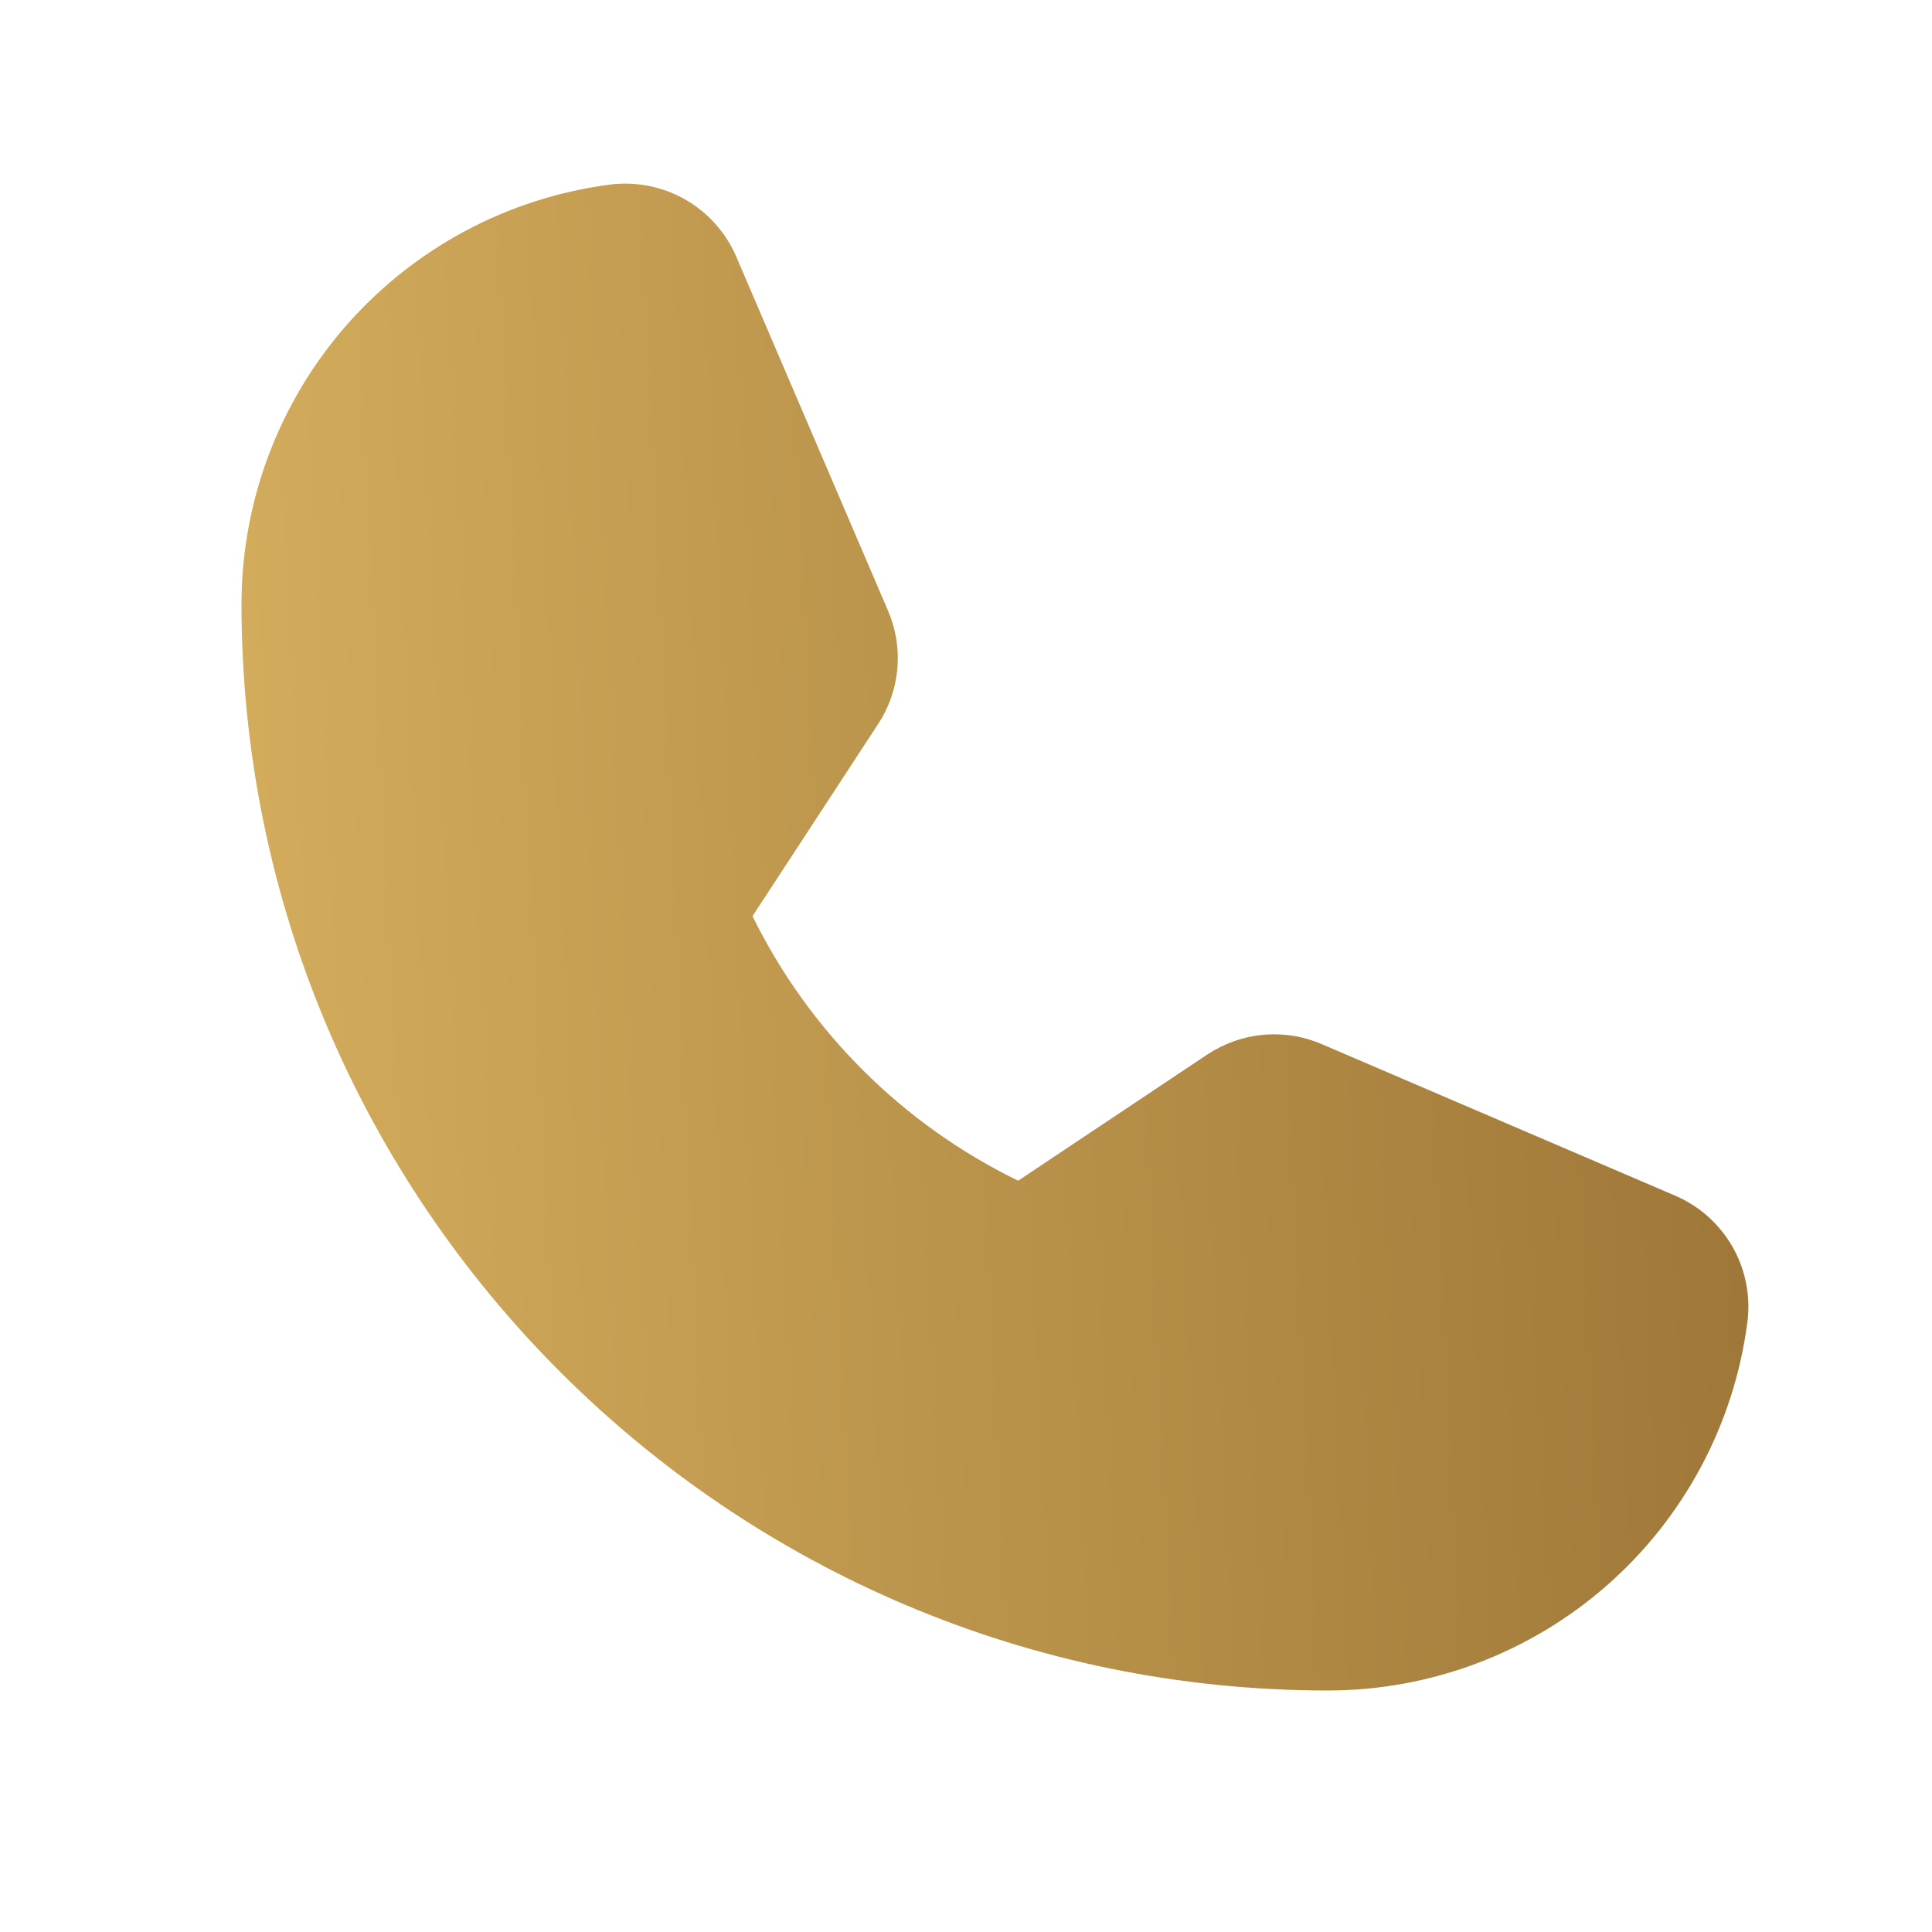
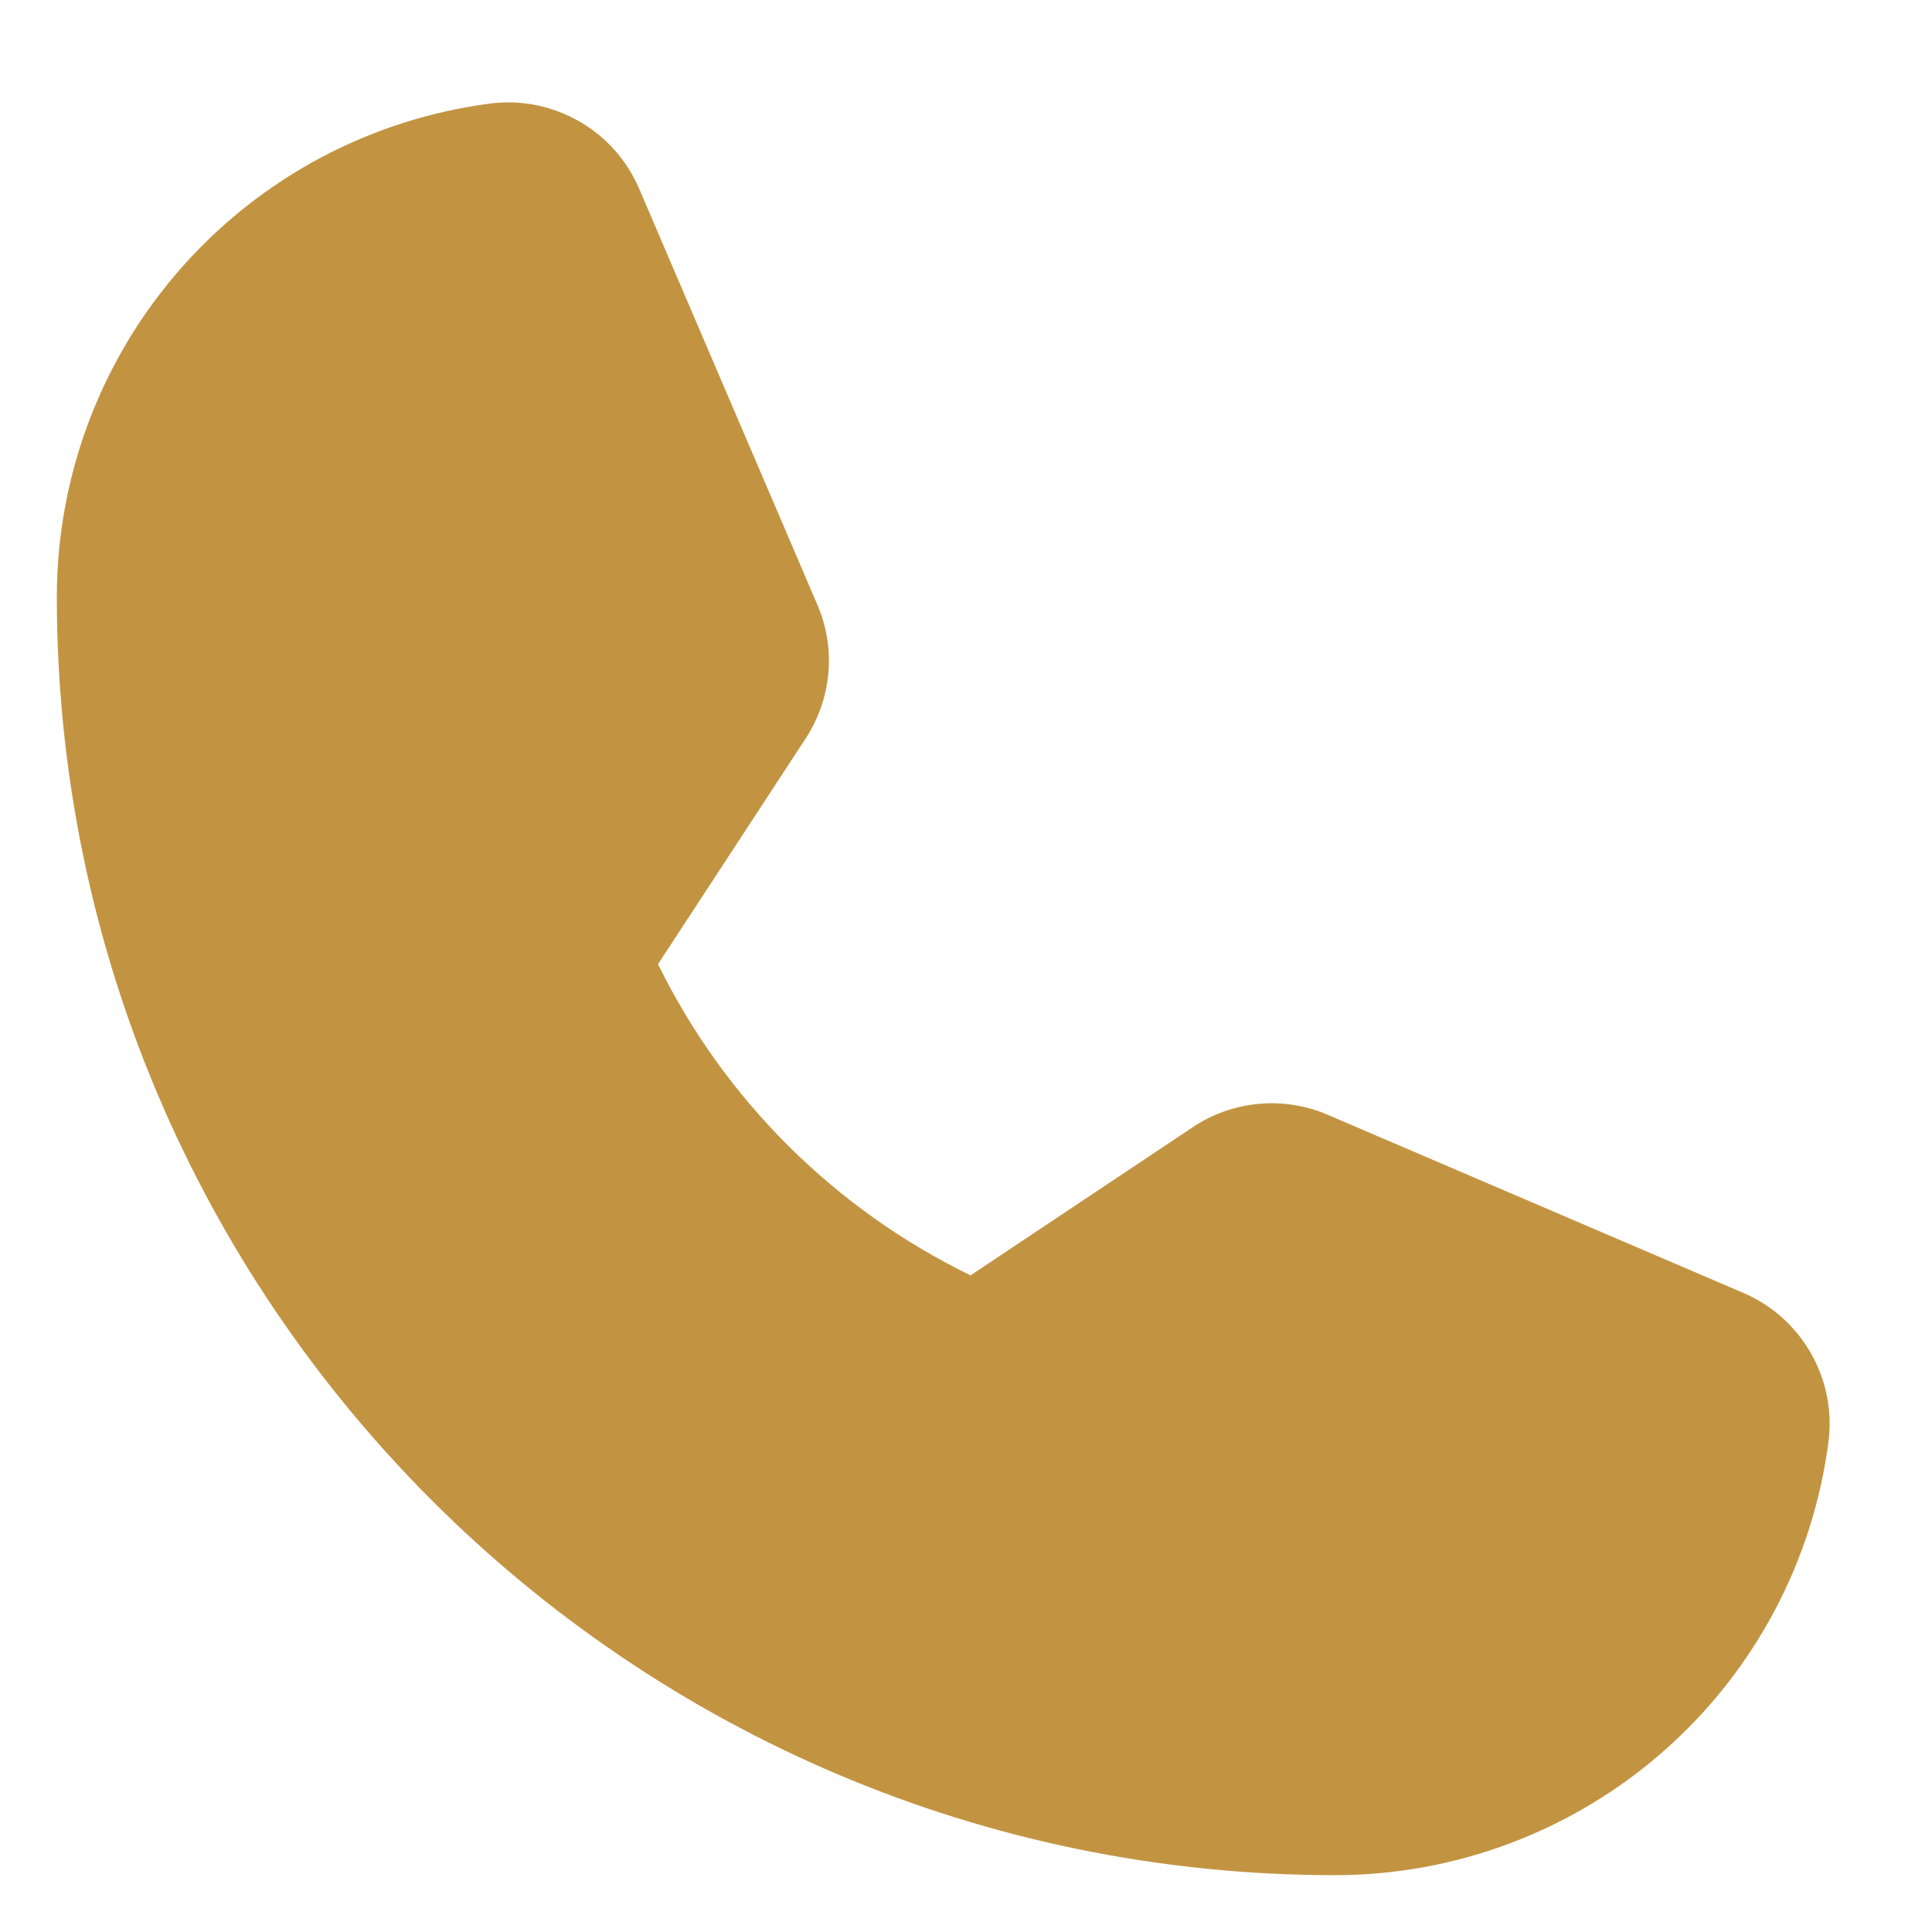
- <svg xmlns="http://www.w3.org/2000/svg" width="16" height="16" viewBox="0 0 16 16" fill="none">
-   <path d="M13.873 9.902L10.946 8.647C10.793 8.581 10.626 8.555 10.46 8.57C10.295 8.585 10.136 8.642 9.997 8.734L8.432 9.778C7.475 9.312 6.701 8.541 6.232 7.587L6.232 7.587L7.271 5.998C7.362 5.86 7.417 5.702 7.431 5.538C7.446 5.373 7.419 5.208 7.354 5.057L6.098 2.127C6.013 1.928 5.865 1.762 5.678 1.654C5.49 1.546 5.272 1.502 5.058 1.528C4.213 1.636 3.437 2.049 2.874 2.688C2.312 3.327 2.001 4.149 2 5C2 9.963 6.037 14 11 14C11.851 13.999 12.673 13.688 13.312 13.126C13.951 12.563 14.364 11.787 14.472 10.942C14.498 10.727 14.454 10.51 14.346 10.322C14.238 10.135 14.072 9.987 13.873 9.902Z" fill="url(#paint0_linear_602_3789)" />
-   <defs>
-     <linearGradient id="paint0_linear_602_3789" x1="2" y1="14" x2="15.064" y2="13.355" gradientUnits="userSpaceOnUse">
-       <stop stop-color="#D4AD5D" />
-       <stop offset="1" stop-color="#9D7637" />
-     </linearGradient>
-   </defs>
+ <svg xmlns="http://www.w3.org/2000/svg" width="17" height="17" viewBox="0 0 17 17" fill="none">
+   <path d="M15.341 11.377L11.682 9.809C11.491 9.727 11.283 9.694 11.076 9.713C10.868 9.732 10.669 9.802 10.496 9.918L8.54 11.222C7.344 10.64 6.376 9.677 5.79 8.484L5.79 8.484L7.089 6.498C7.202 6.325 7.271 6.128 7.289 5.922C7.307 5.717 7.274 5.51 7.192 5.321L5.623 1.658C5.516 1.41 5.331 1.202 5.097 1.068C4.862 0.933 4.59 0.877 4.322 0.91C3.266 1.045 2.296 1.561 1.593 2.36C0.89 3.158 0.501 4.186 0.5 5.25C0.5 11.453 5.547 16.5 11.75 16.5C12.814 16.499 13.842 16.11 14.64 15.407C15.439 14.704 15.955 13.734 16.09 12.678C16.123 12.409 16.067 12.137 15.932 11.903C15.797 11.668 15.59 11.484 15.341 11.377Z" fill="#C29442" />
</svg>
